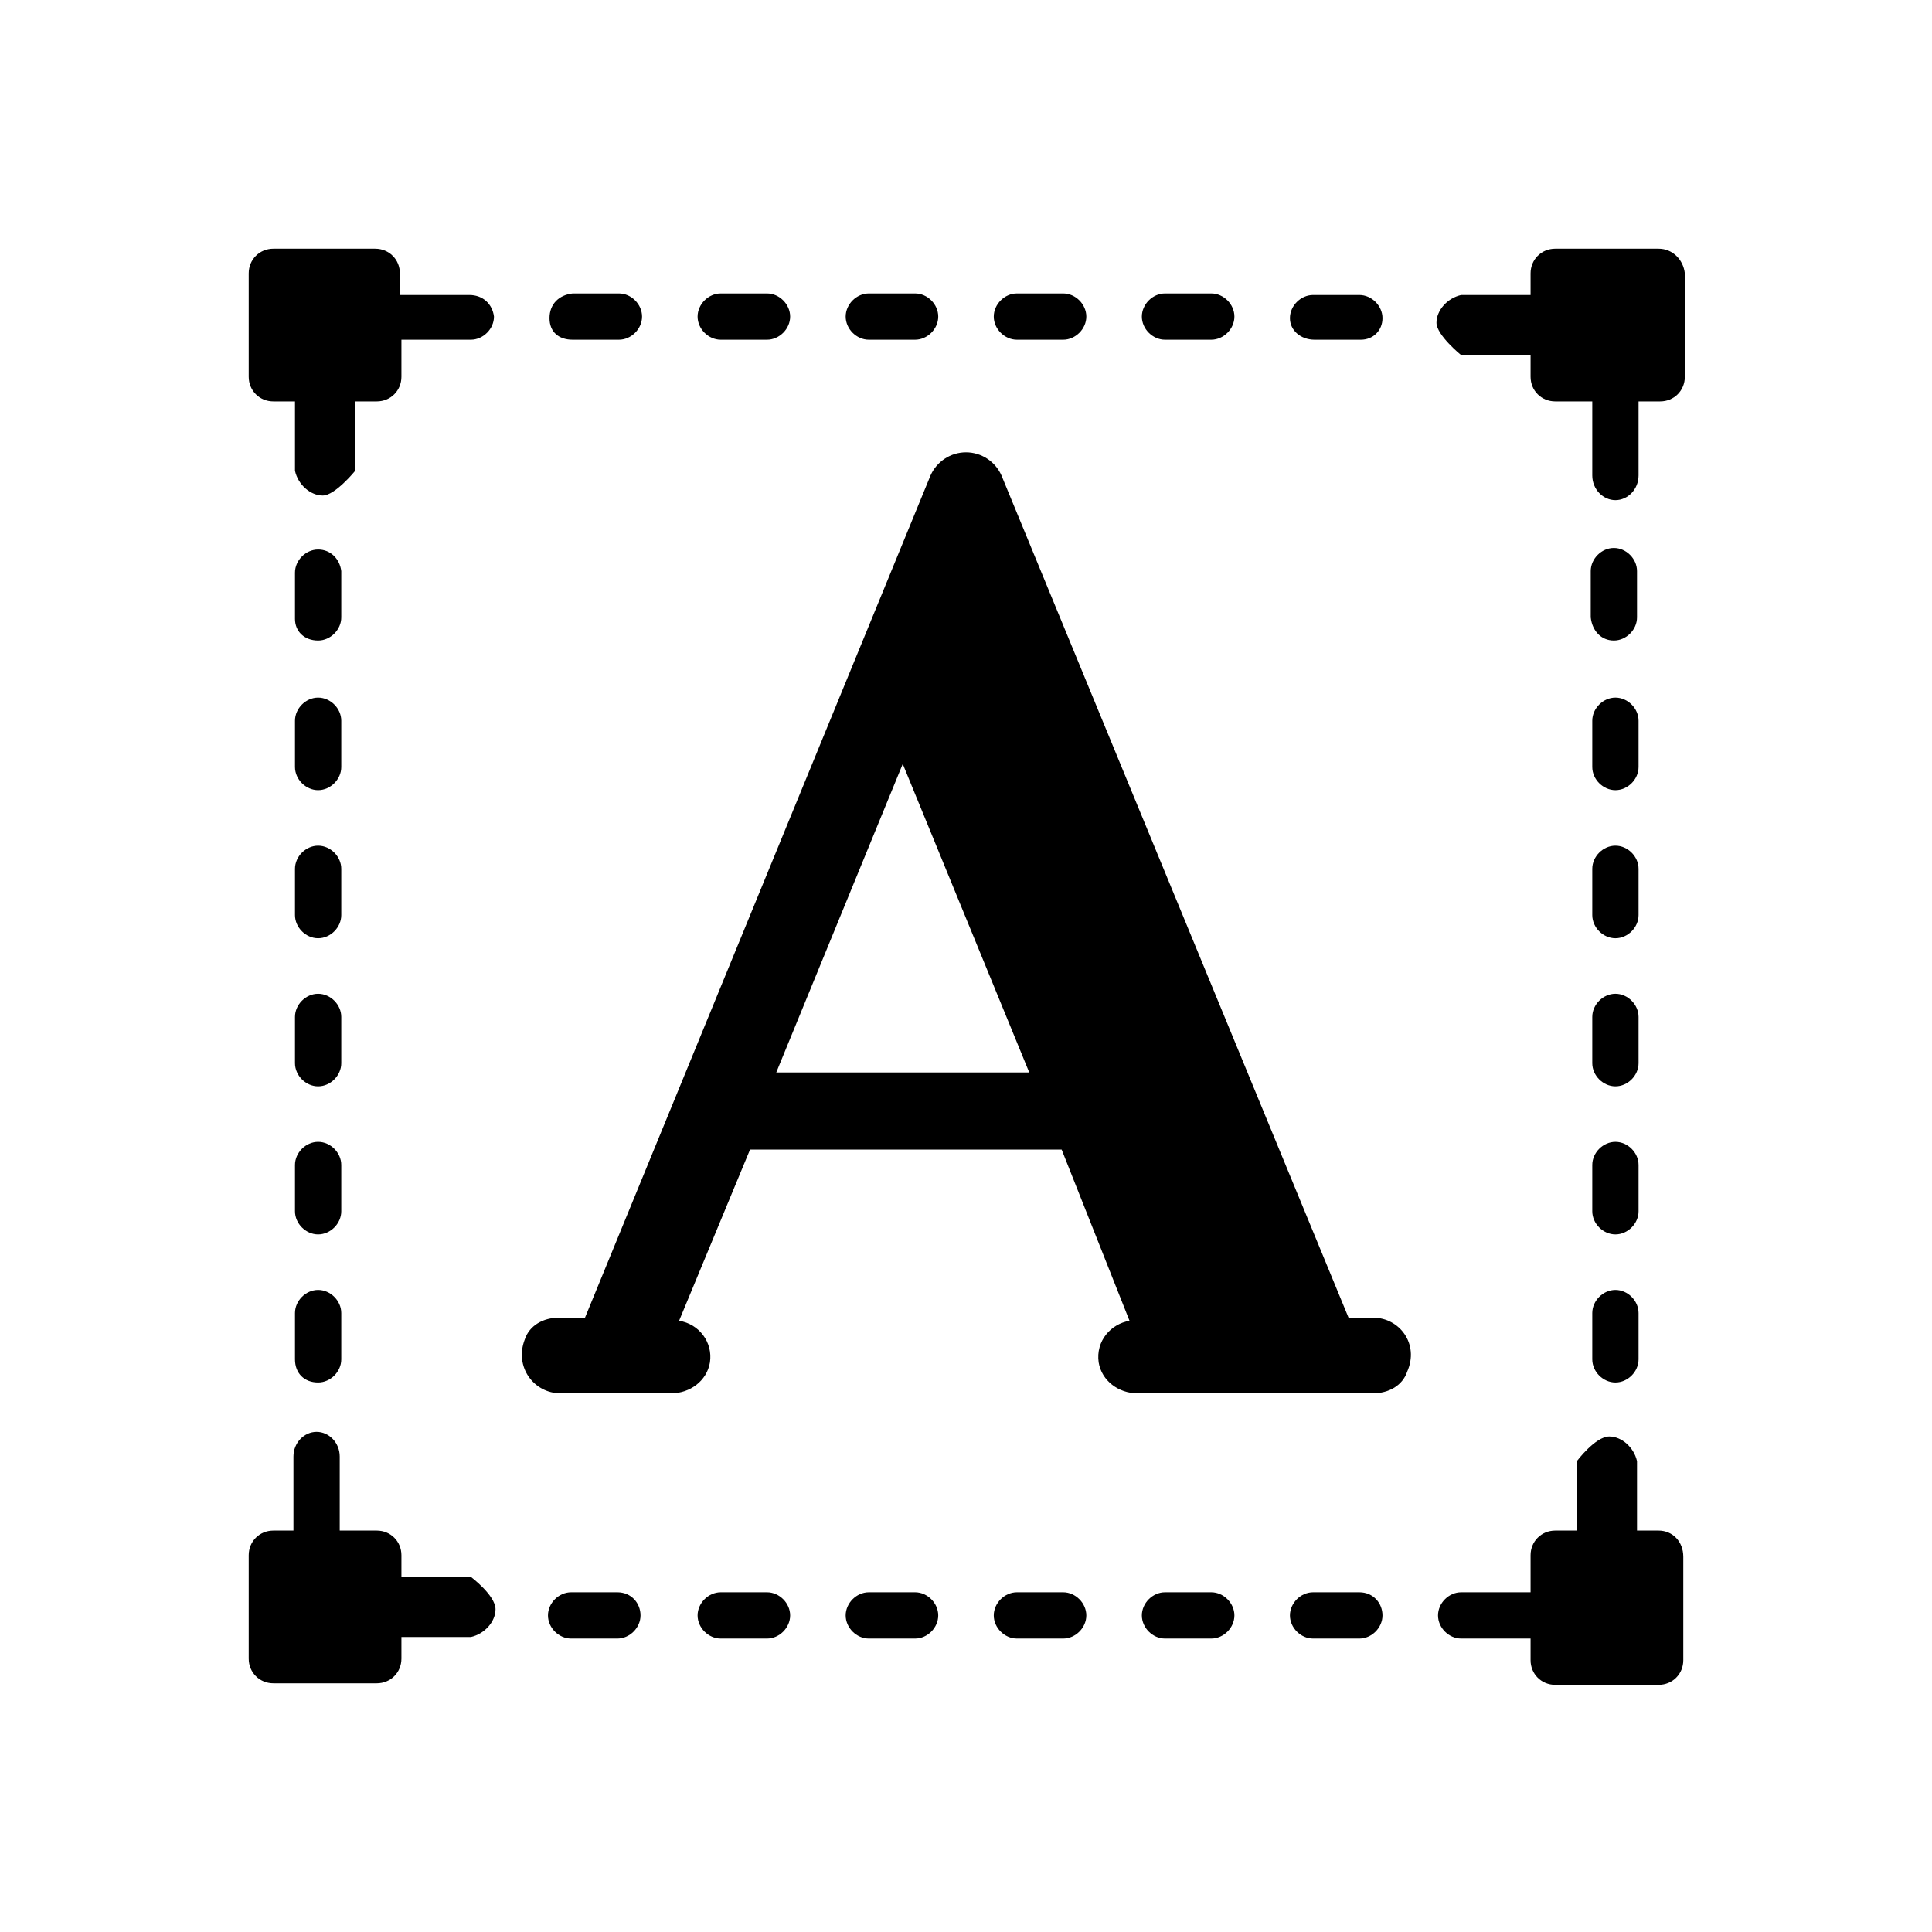
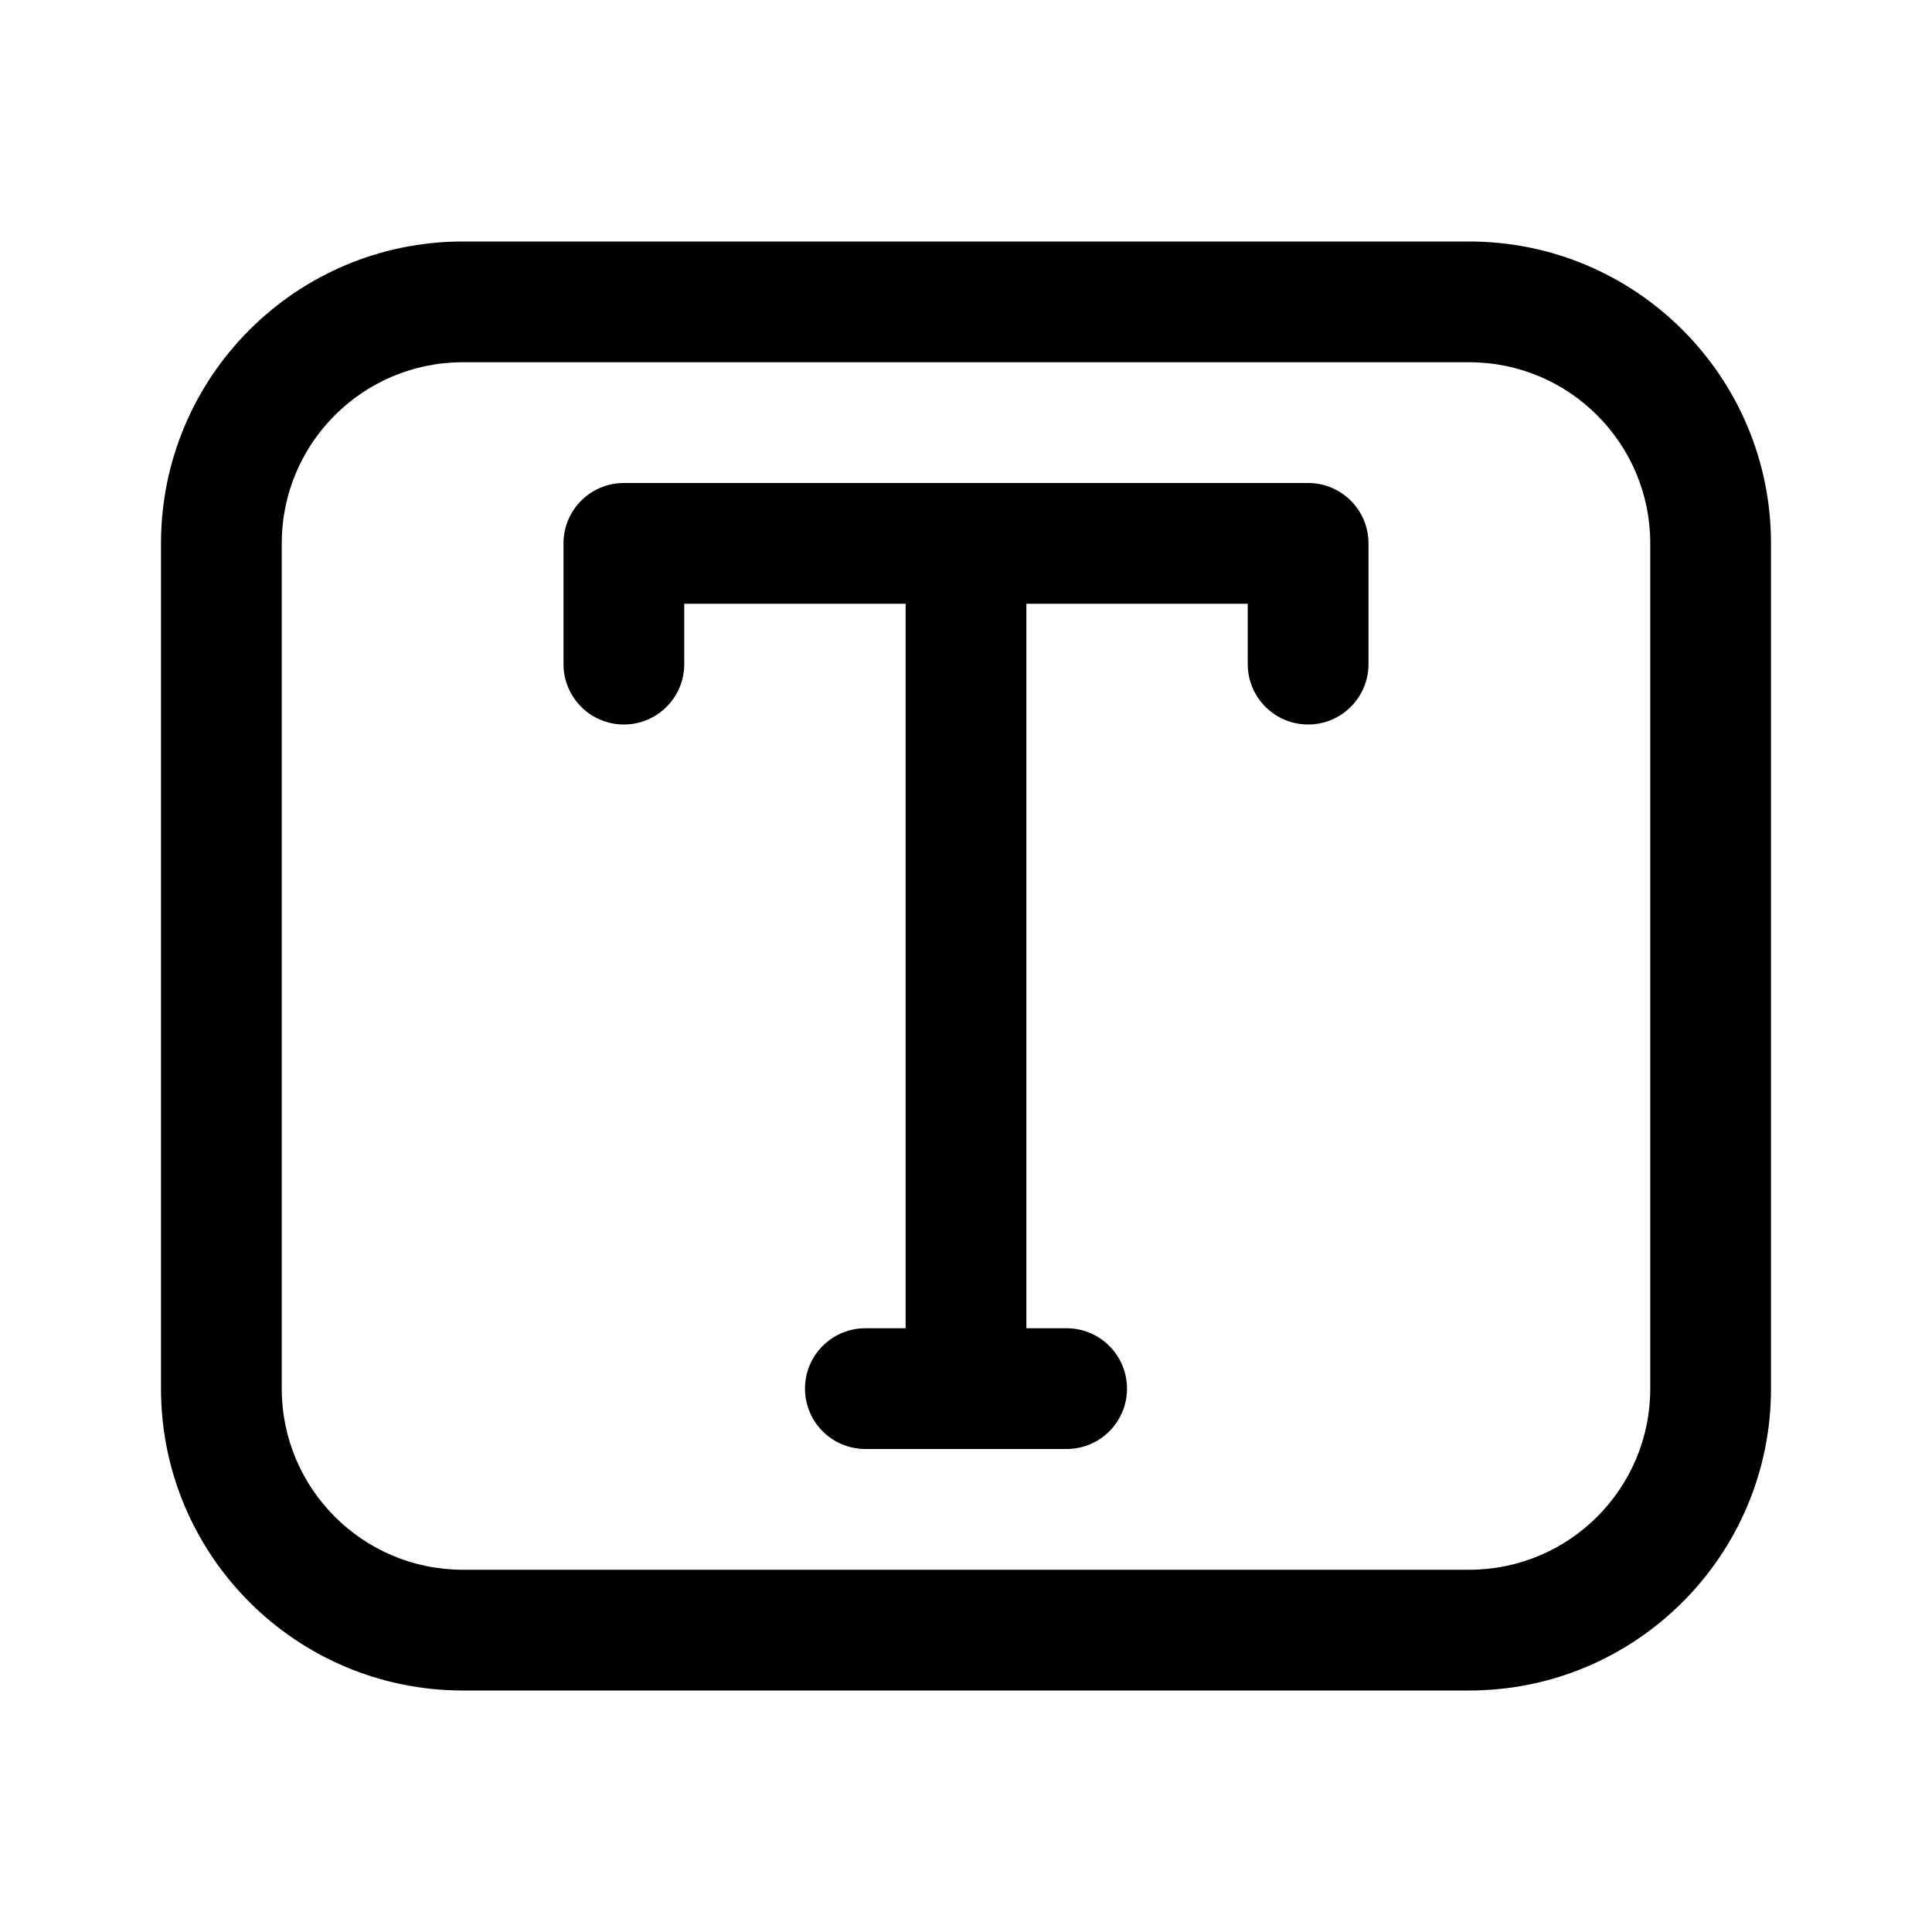
- <svg xmlns="http://www.w3.org/2000/svg" t="1714314921274" class="icon" viewBox="0 0 1024 1024" version="1.1" p-id="1480" width="200" height="200">
-   <path d="M727.843 698.41h-13.081l-183.957-446.403c-3.27-7.358-10.629-12.264-18.805-12.264s-15.534 4.906-18.805 12.264L310.056 698.41h-13.899c-8.176 0-15.534 4.088-17.987 11.446-5.723 14.717 4.906 28.616 18.805 28.616h58.866c9.811 0 18.805-6.541 20.44-16.352 1.635-10.629-5.723-20.44-16.352-22.075l37.609-90.752h165.153l35.974 90.752c-9.811 1.635-17.987 10.629-16.352 22.075 1.635 9.811 10.629 16.352 20.44 16.352h125.091c8.176 0 15.534-4.088 17.987-11.446 6.541-14.717-4.088-28.616-17.987-28.616zM411.437 568.414l67.042-163.518 67.042 163.518H411.437zM156.349 485.02c0 6.541 5.723 12.264 12.264 12.264s12.264-5.723 12.264-12.264v-24.528c0-6.541-5.723-12.264-12.264-12.264s-12.264 5.723-12.264 12.264v24.528z m0-78.489c0 6.541 5.723 12.264 12.264 12.264s12.264-5.723 12.264-12.264v-24.528c0-6.541-5.723-12.264-12.264-12.264s-12.264 5.723-12.264 12.264v24.528z m0 156.977c0 6.541 5.723 12.264 12.264 12.264s12.264-5.723 12.264-12.264v-24.528c0-6.541-5.723-12.264-12.264-12.264s-12.264 5.723-12.264 12.264v24.528z m12.264-224.019c6.541 0 12.264-5.723 12.264-12.264v-24.528c-0.818-6.541-5.723-11.446-12.264-11.446s-12.264 5.723-12.264 12.264v24.528c0 6.541 4.906 11.446 12.264 11.446z m-12.264 302.508c0 6.541 5.723 12.264 12.264 12.264s12.264-5.723 12.264-12.264v-24.528c0-6.541-5.723-12.264-12.264-12.264s-12.264 5.723-12.264 12.264v24.528z m0 78.489c0 7.358 4.906 12.264 12.264 12.264 6.541 0 12.264-5.723 12.264-12.264V695.957c0-6.541-5.723-12.264-12.264-12.264s-12.264 5.723-12.264 12.264v24.528z m687.592-235.466c0 6.541 5.723 12.264 12.264 12.264s12.264-5.723 12.264-12.264v-24.528c0-6.541-5.723-12.264-12.264-12.264s-12.264 5.723-12.264 12.264v24.528z m0-78.489c0 6.541 5.723 12.264 12.264 12.264s12.264-5.723 12.264-12.264v-24.528c0-6.541-5.723-12.264-12.264-12.264s-12.264 5.723-12.264 12.264v24.528z m0 156.977c0 6.541 5.723 12.264 12.264 12.264s12.264-5.723 12.264-12.264v-24.528c0-6.541-5.723-12.264-12.264-12.264s-12.264 5.723-12.264 12.264v24.528z m11.446-224.019c6.541 0 12.264-5.723 12.264-12.264v-24.528c0-6.541-5.723-12.264-12.264-12.264s-12.264 5.723-12.264 12.264v24.528c0.818 7.358 5.723 12.264 12.264 12.264z m-11.446 302.508c0 6.541 5.723 12.264 12.264 12.264s12.264-5.723 12.264-12.264v-24.528c0-6.541-5.723-12.264-12.264-12.264s-12.264 5.723-12.264 12.264v24.528z m0 78.489c0 6.541 5.723 12.264 12.264 12.264s12.264-5.723 12.264-12.264V695.957c0-6.541-5.723-12.264-12.264-12.264s-12.264 5.723-12.264 12.264v24.528zM485.02 843.941h-24.528c-6.541 0-12.264 5.723-12.264 12.264s5.723 12.264 12.264 12.264h24.528c6.541 0 12.264-5.723 12.264-12.264s-5.723-12.264-12.264-12.264z m-78.489 0h-24.528c-6.541 0-12.264 5.723-12.264 12.264s5.723 12.264 12.264 12.264h24.528c6.541 0 12.264-5.723 12.264-12.264s-5.723-12.264-12.264-12.264z m156.977 0h-24.528c-6.541 0-12.264 5.723-12.264 12.264s5.723 12.264 12.264 12.264h24.528c6.541 0 12.264-5.723 12.264-12.264s-5.723-12.264-12.264-12.264z m-236.283 0h-24.528c-6.541 0-12.264 5.723-12.264 12.264s5.723 12.264 12.264 12.264h24.528c6.541 0 12.264-5.723 12.264-12.264s-4.906-12.264-12.264-12.264z m-77.671-8.176h-36.791v-11.446c0-7.358-5.723-13.081-13.081-13.081H180.059v-39.244c0-7.358-5.723-13.081-12.264-13.081s-12.264 5.723-12.264 13.081v39.244H144.903c-7.358 0-13.081 5.723-13.081 13.081v54.778c0 7.358 5.723 13.081 13.081 13.081h54.778c7.358 0 13.081-5.723 13.081-13.081V867.651h36.791c7.358-1.635 13.081-8.176 13.081-14.717 0-7.358-13.081-17.169-13.081-17.169z m392.443 8.176h-24.528c-6.541 0-12.264 5.723-12.264 12.264s5.723 12.264 12.264 12.264h24.528c6.541 0 12.264-5.723 12.264-12.264s-5.723-12.264-12.264-12.264z m78.489 0H695.957c-6.541 0-12.264 5.723-12.264 12.264s5.723 12.264 12.264 12.264h24.528c6.541 0 12.264-5.723 12.264-12.264s-4.906-12.264-12.264-12.264zM460.492 180.059h24.528c6.541 0 12.264-5.723 12.264-12.264s-5.723-12.264-12.264-12.264h-24.528c-6.541 0-12.264 5.723-12.264 12.264s5.723 12.264 12.264 12.264z m-78.489 0h24.528c6.541 0 12.264-5.723 12.264-12.264s-5.723-12.264-12.264-12.264h-24.528c-6.541 0-12.264 5.723-12.264 12.264s5.723 12.264 12.264 12.264z m156.977 0h24.528c6.541 0 12.264-5.723 12.264-12.264s-5.723-12.264-12.264-12.264h-24.528c-6.541 0-12.264 5.723-12.264 12.264s5.723 12.264 12.264 12.264z m-235.466 0h24.528c6.541 0 12.264-5.723 12.264-12.264s-5.723-12.264-12.264-12.264h-24.528c-7.358 0.818-12.264 5.723-12.264 13.081s4.906 11.446 12.264 11.446zM248.736 156.349h-36.791V144.903c0-7.358-5.723-13.081-13.081-13.081H144.903c-7.358 0-13.081 5.723-13.081 13.081v54.778c0 7.358 5.723 13.081 13.081 13.081H156.349v36.791c1.635 7.358 8.176 13.081 14.717 13.081s17.169-13.081 17.169-13.081v-36.791h11.446c7.358 0 13.081-5.723 13.081-13.081V180.059h36.791c6.541 0 12.264-5.723 12.264-12.264-0.818-6.541-5.723-11.446-13.081-11.446z m368.733 23.71h24.528c6.541 0 12.264-5.723 12.264-12.264s-5.723-12.264-12.264-12.264h-24.528c-6.541 0-12.264 5.723-12.264 12.264s5.723 12.264 12.264 12.264z m79.306 0h24.528c6.541 0 11.446-4.906 11.446-11.446s-5.723-12.264-12.264-12.264H695.957c-6.541 0-12.264 5.723-12.264 12.264s5.723 11.446 13.081 11.446zM879.097 131.821h-54.778c-7.358 0-13.081 5.723-13.081 13.081V156.349h-36.791c-7.358 1.635-13.081 8.176-13.081 14.717s13.081 17.169 13.081 17.169h36.791v11.446c0 7.358 5.723 13.081 13.081 13.081h19.622v39.244c0 7.358 5.723 13.081 12.264 13.081s12.264-5.723 12.264-13.081v-39.244H879.915c7.358 0 13.081-5.723 13.081-13.081V144.903c-0.818-7.358-6.541-13.081-13.899-13.081z m0 679.416H867.651v-36.791c-1.635-7.358-8.176-13.081-14.717-13.081-7.358 0-17.169 13.081-17.169 13.081v36.791h-11.446c-7.358 0-13.081 5.723-13.081 13.081v19.622h-36.791c-6.541 0-12.264 5.723-12.264 12.264s5.723 12.264 12.264 12.264h36.791V879.915c0 7.358 5.723 13.081 13.081 13.081h54.778c7.358 0 13.081-5.723 13.081-13.081v-54.778c0-8.176-5.723-13.899-13.081-13.899z" p-id="1481" data-spm-anchor-id="a313x.search_index.0.i0.7b323a81gBvOq8" class="" />
+ <svg xmlns="http://www.w3.org/2000/svg" width="1em" height="1em" viewBox="0 0 24 24">
+   <path fill="currentColor" d="M15.5 7.5h-2.75v9h.5a.75.75 0 0 1 0 1.5h-2.5a.75.75 0 0 1 0-1.5h.5v-9H8.5v.75a.75.75 0 1 1-1.5 0v-1.5A.75.75 0 0 1 7.75 6h8.5a.75.75 0 0 1 .75.75v1.5a.75.75 0 0 1-1.5 0zM5.75 3A3.75 3.75 0 0 0 2 6.75v10.5A3.75 3.75 0 0 0 5.75 21h12.5A3.75 3.75 0 0 0 22 17.25V6.75A3.75 3.75 0 0 0 18.25 3zM3.5 6.75A2.25 2.25 0 0 1 5.75 4.5h12.5a2.25 2.25 0 0 1 2.25 2.25v10.5a2.25 2.25 0 0 1-2.25 2.25H5.75a2.25 2.25 0 0 1-2.25-2.25z" />
</svg>
